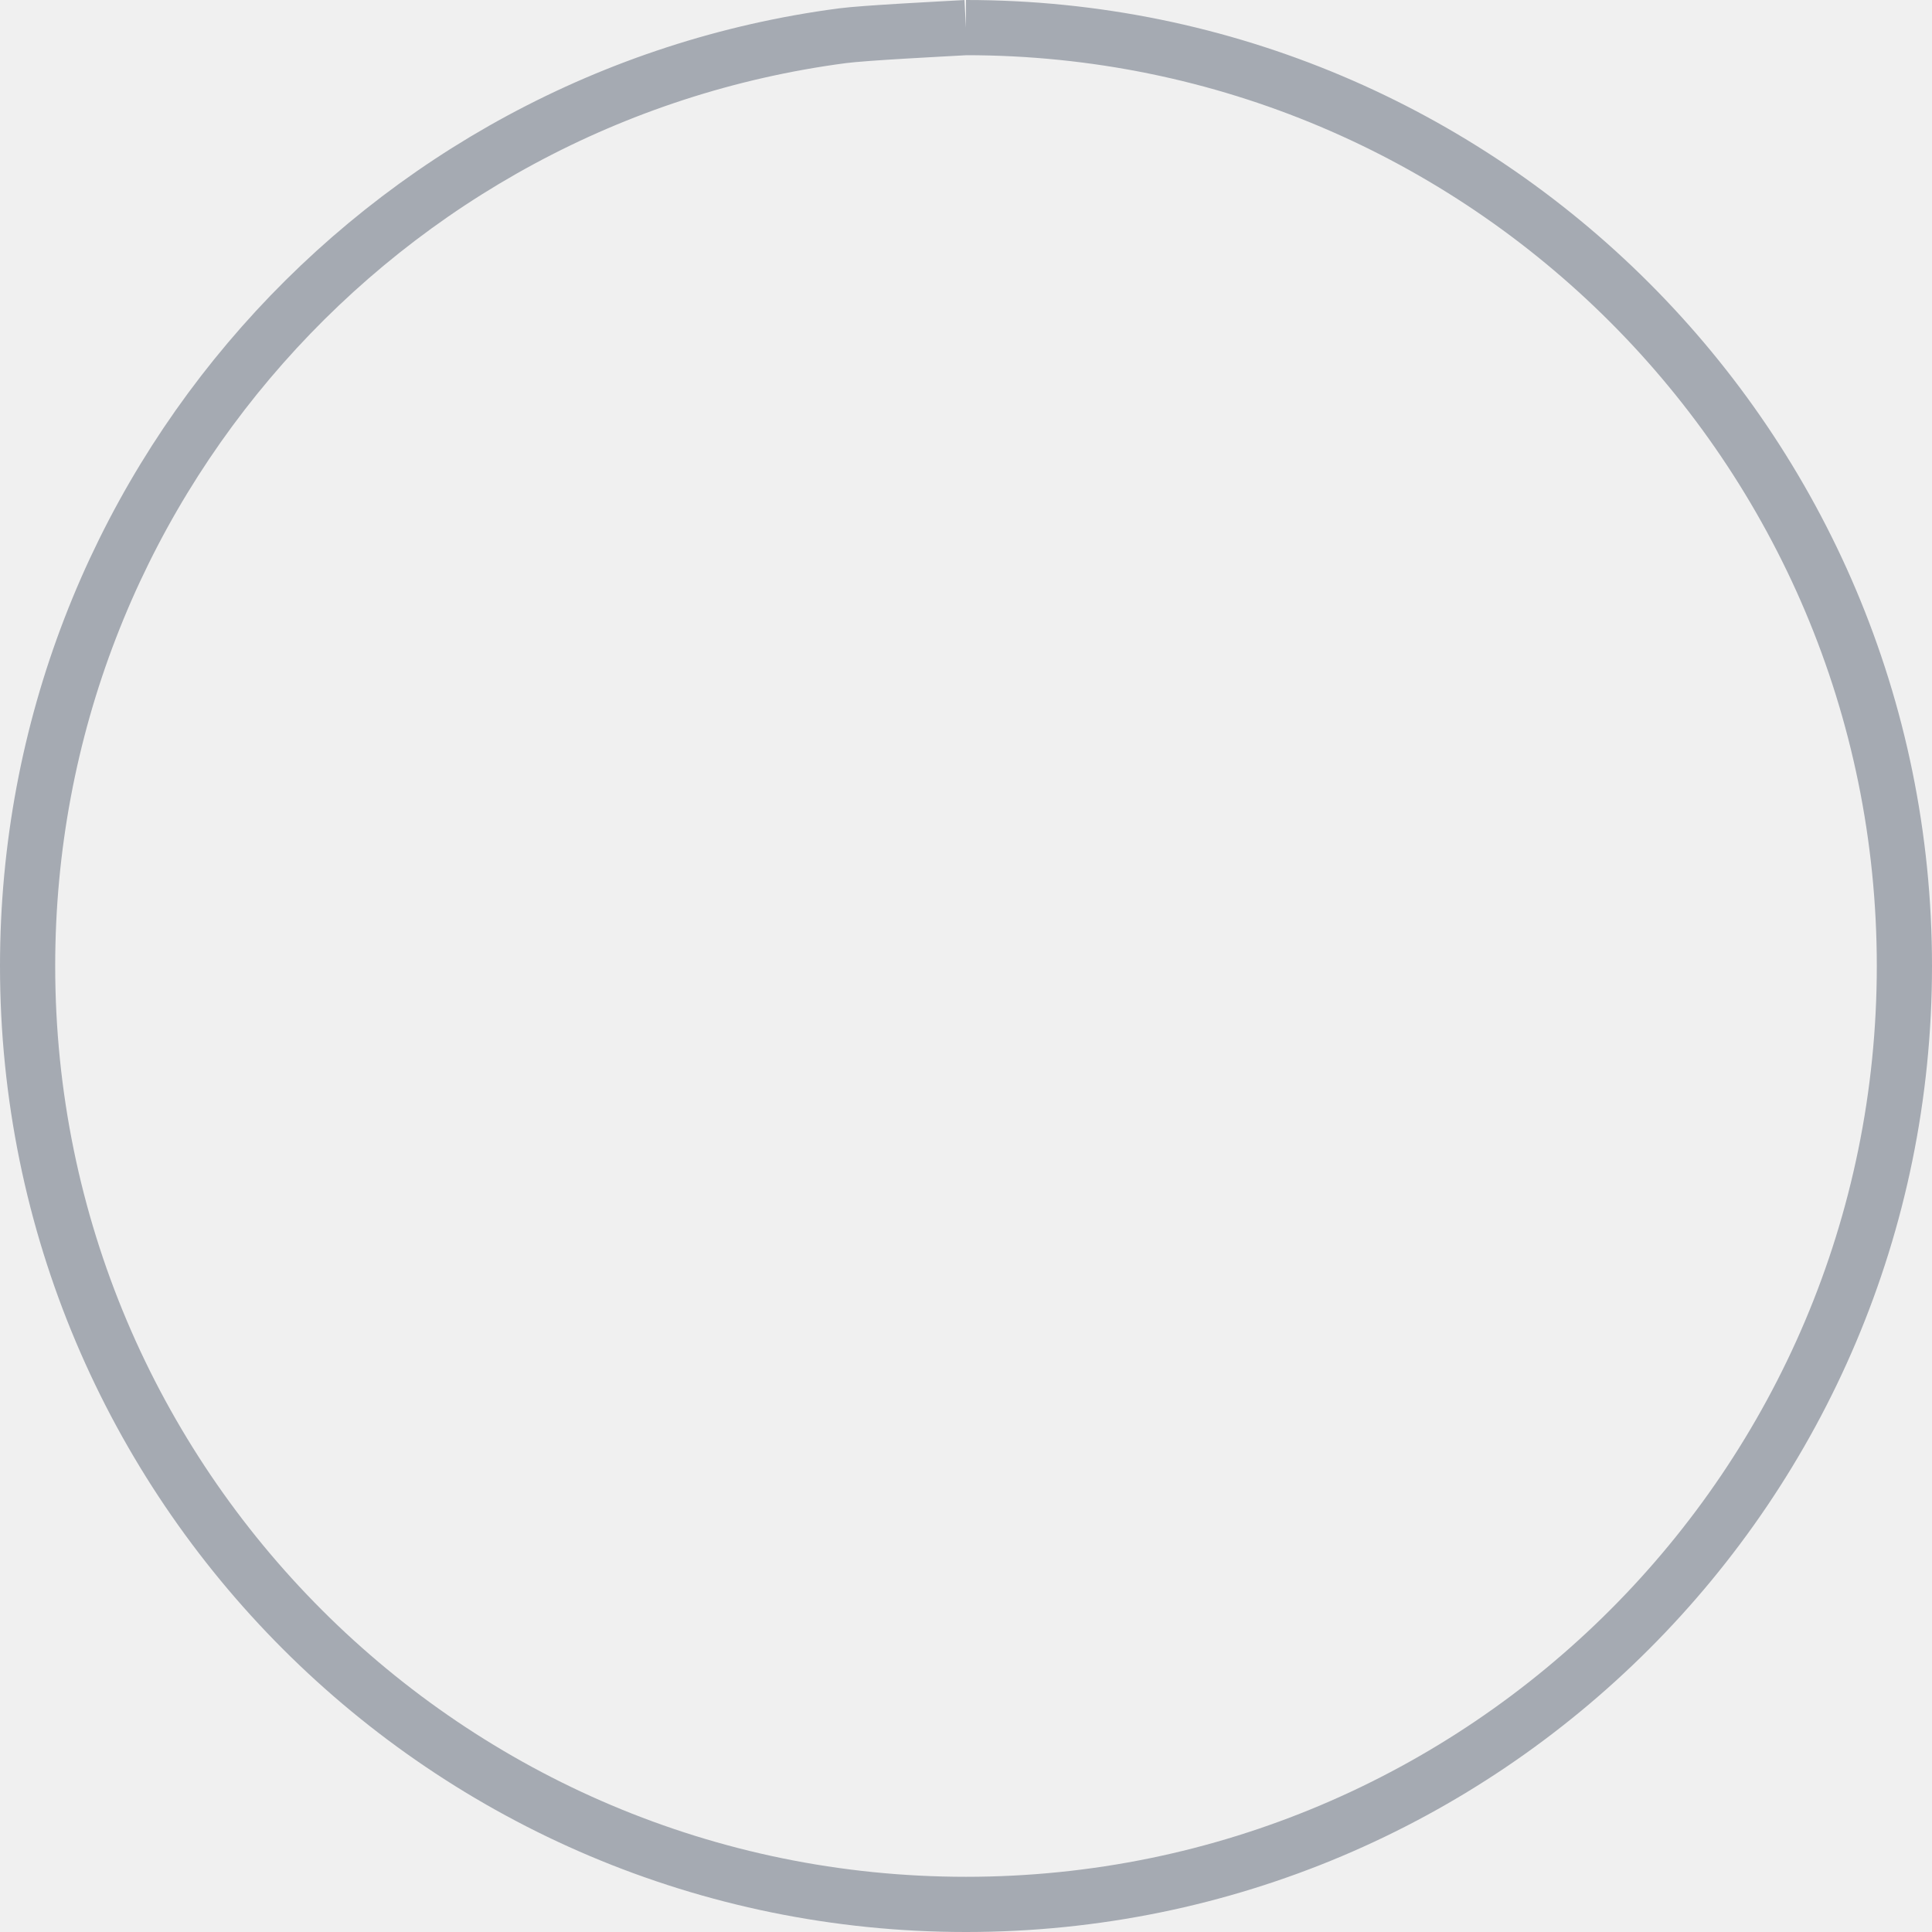
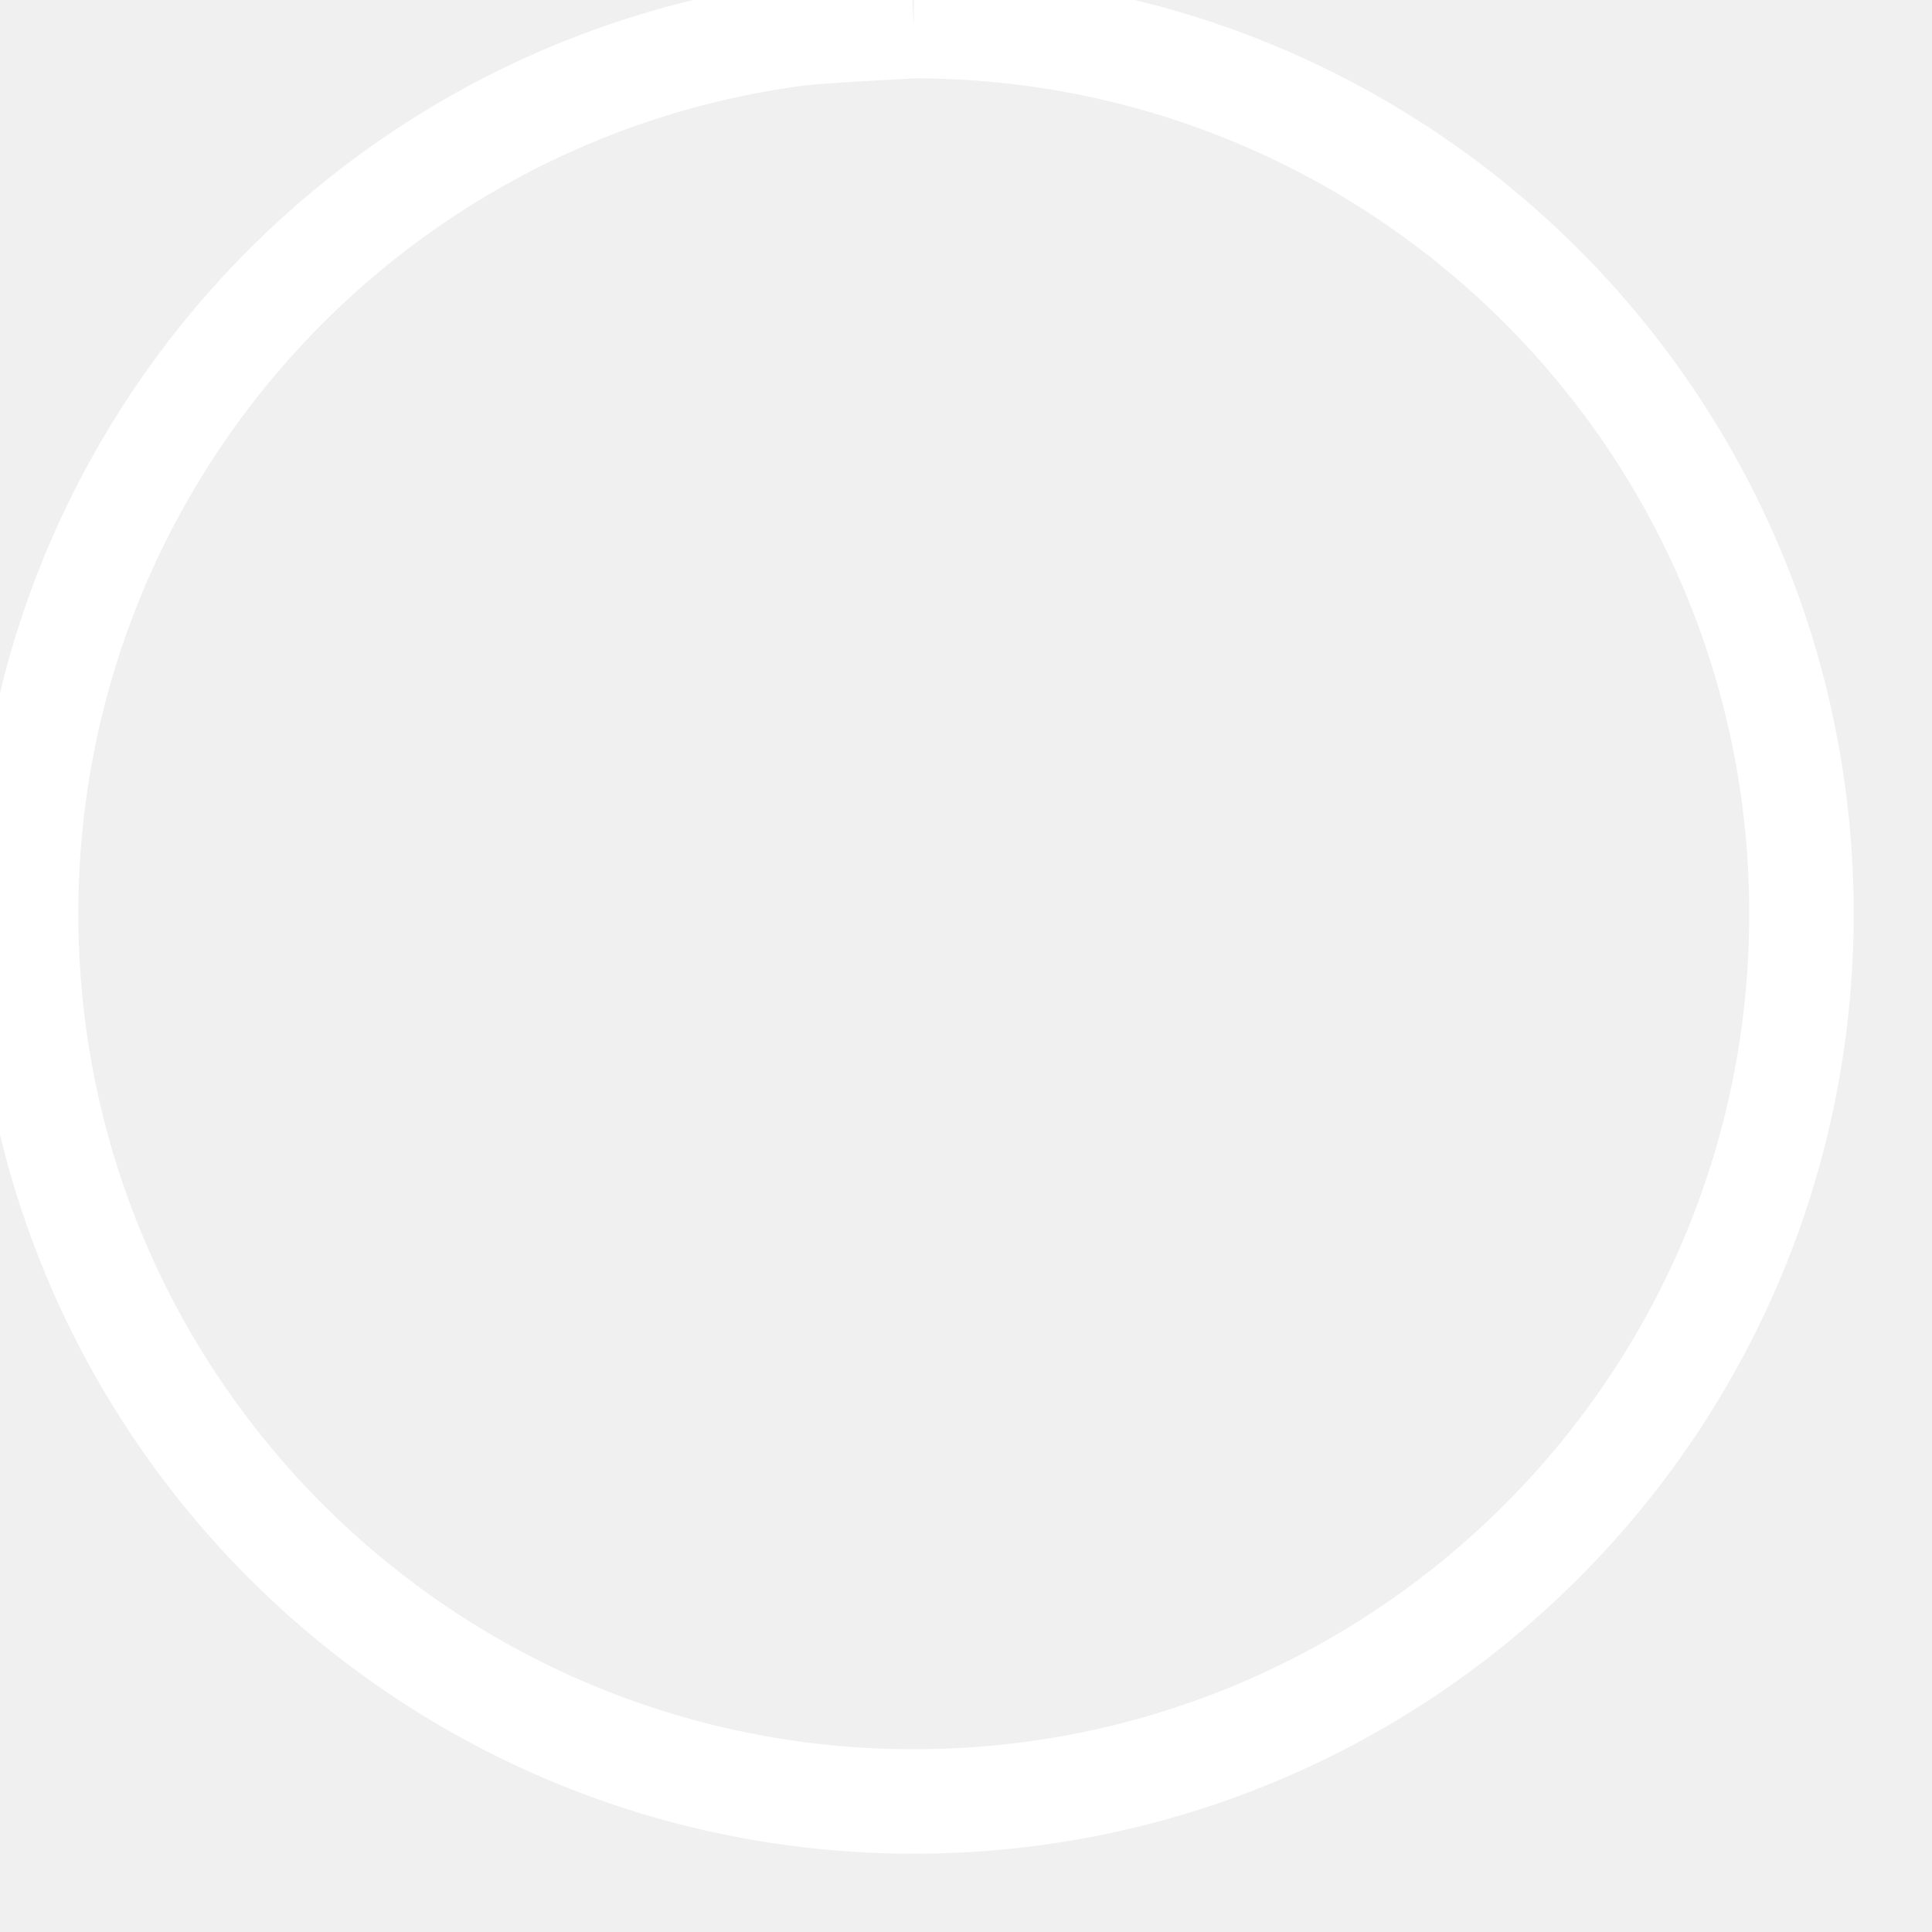
- <svg xmlns="http://www.w3.org/2000/svg" version="1.1" id="Layer_1" x="0px" y="0px" width="35px" height="35px" viewBox="0 0 35 35" enable-background="new 0 0 35 35" xml:space="preserve">
-   <path class="circlePath" stroke="#A5AAB2" stroke-width="1" stroke-miterlimit="10" fill="none" d="M17.5,0.5L17.5,0.5L17.5,0.5L17.5,0.5L17.5,0.5  c9.39,0,17,7.611,17,17c0,9.39-7.61,17-17,17c-9.389,0-17-7.61-17-17c0-8.629,6.424-15.753,14.757-16.852  C15.667,0.594,17.082,0.524,17.5,0.5" />
+ <svg xmlns="http://www.w3.org/2000/svg" version="1.1" id="Layer_1" x="0px" y="0px" width="37px" height="37px" viewBox="0 0 37 37" enable-background="new 0 0 37 37" xml:space="preserve">
+   <path class="circlePath" stroke="#ffffff" stroke-width="2" stroke-miterlimit="10" fill="none" d="M17.5,0.5L17.5,0.5L17.5,0.5L17.5,0.5L17.5,0.5  c9.39,0,17,7.611,17,17c0,9.39-7.61,17-17,17c-9.389,0-17-7.61-17-17c0-8.629,6.424-15.753,14.757-16.852  C15.667,0.594,17.082,0.524,17.5,0.5" />
</svg>
